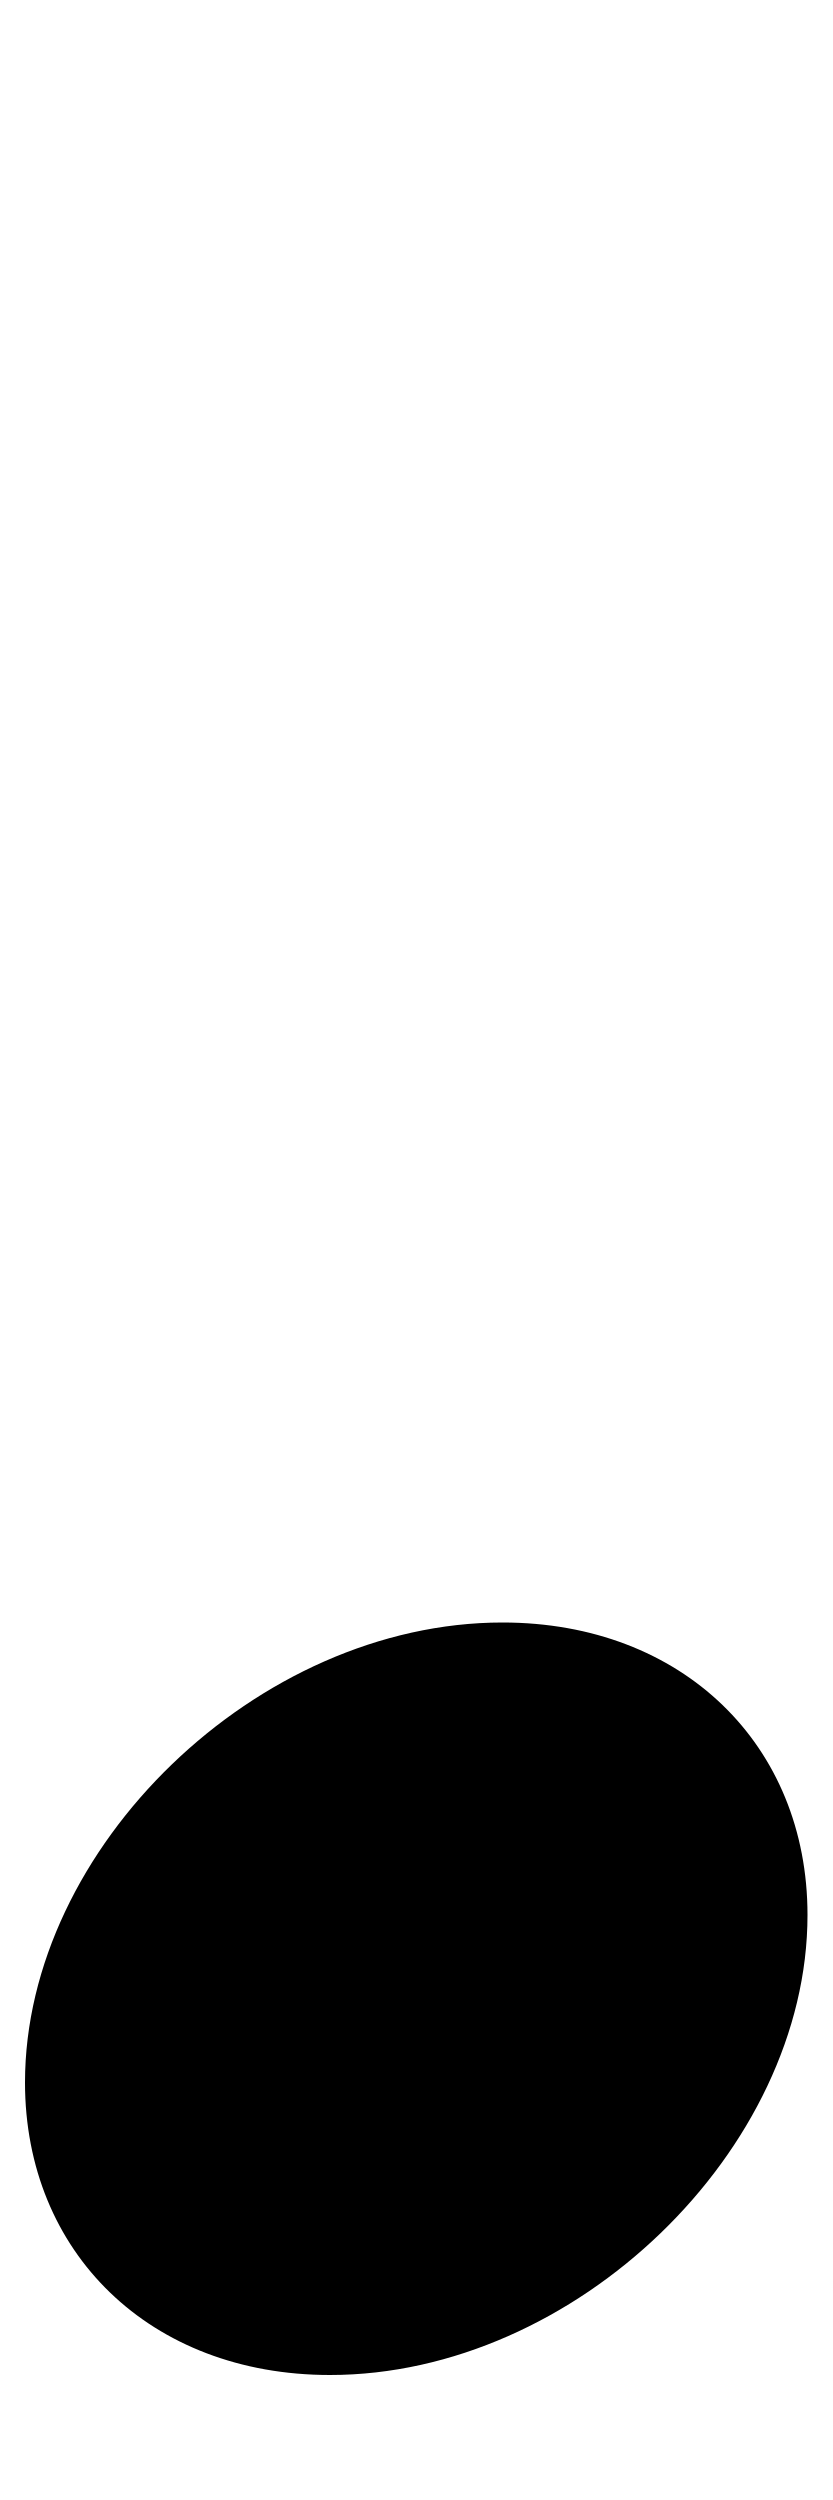
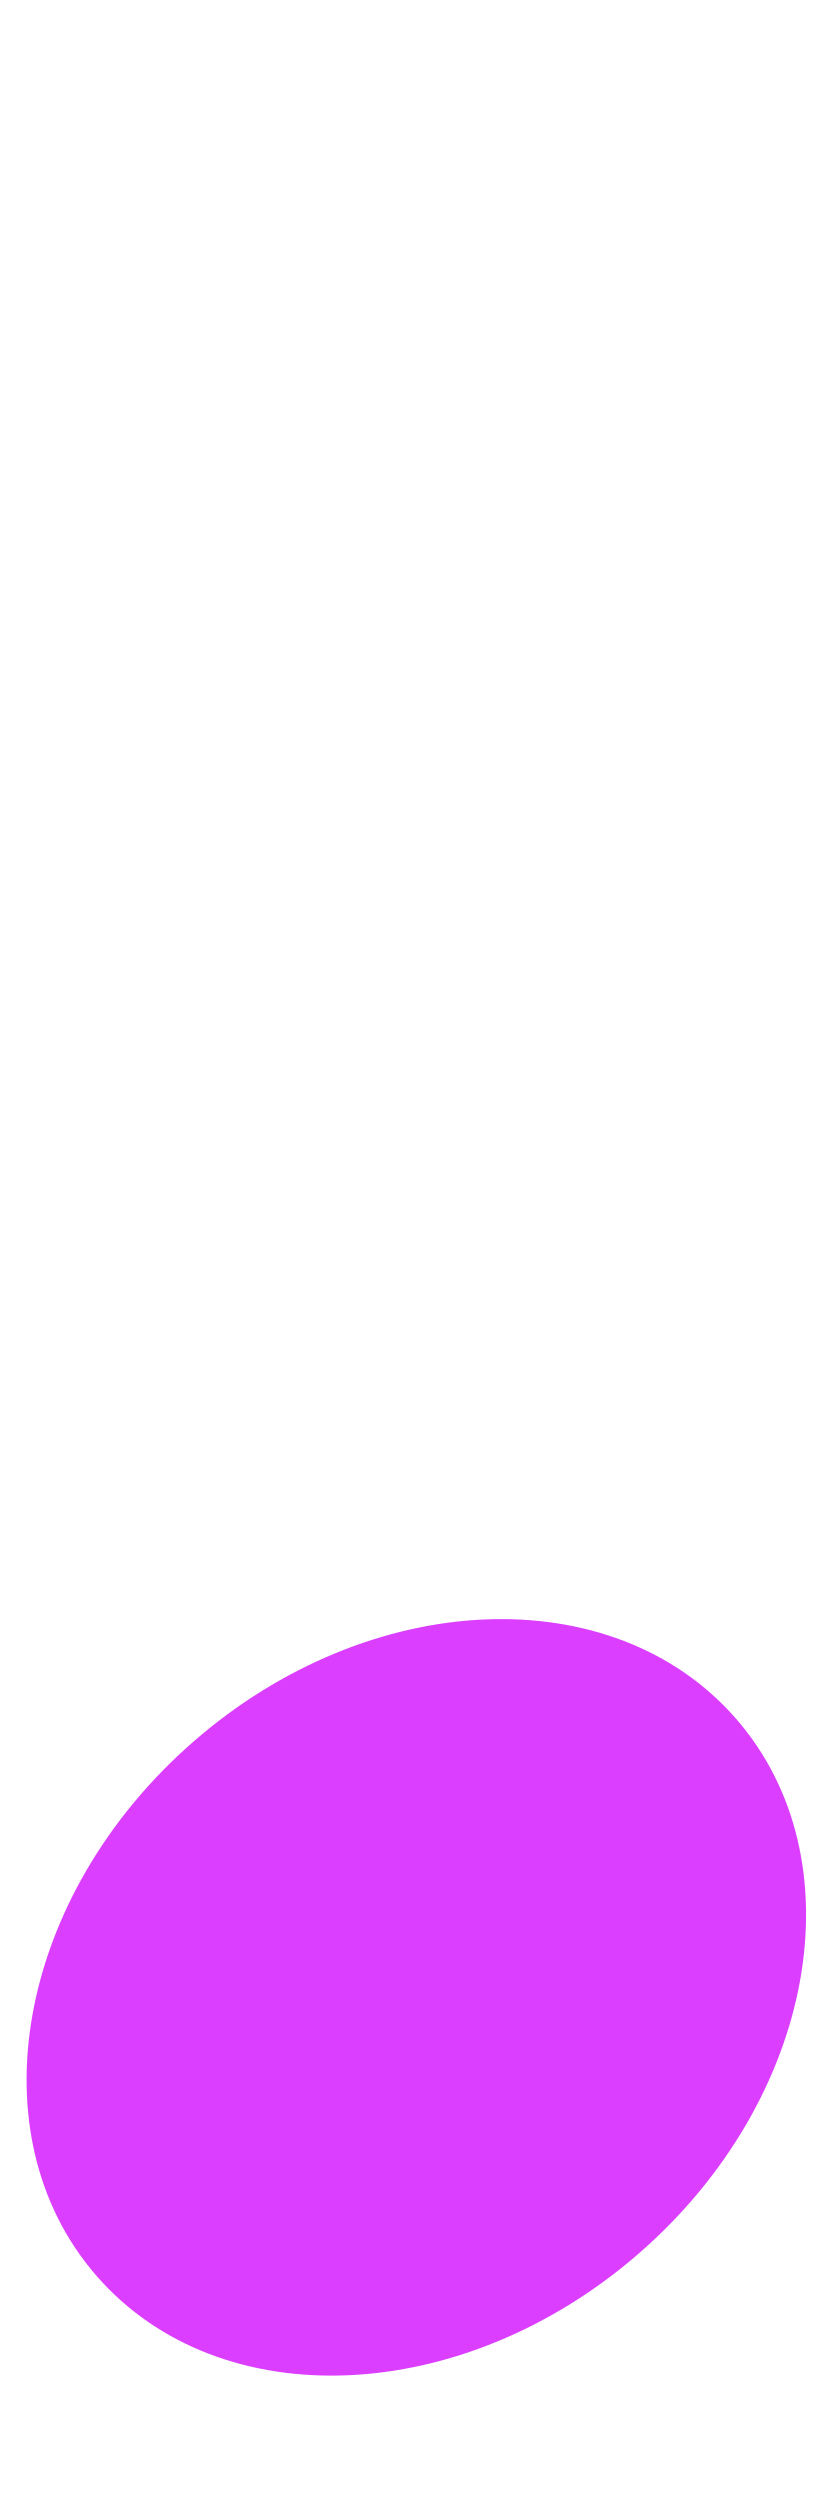
- <svg xmlns="http://www.w3.org/2000/svg" version="1.1" viewBox="-10 0 333 1000">
-   <path fill="currentColor" d="M122 950c-72 0 -122 -49 -122 -117c0 -94 93 -184 191 -184c72 0 122 49 122 117c0 94 -93 184 -191 184z" />
+ <svg xmlns="http://www.w3.org/2000/svg" version="1.1" viewBox="-10 0 333 1000" id="svg1">
+   <defs id="defs1" />
+   <ellipse style="fill:#d622ff;fill-opacity:0.87;stroke-width:7.559" id="path2" cx="-407.248" cy="704.956" rx="169.636" ry="135.701" transform="rotate(-41.09997)" />
</svg>
